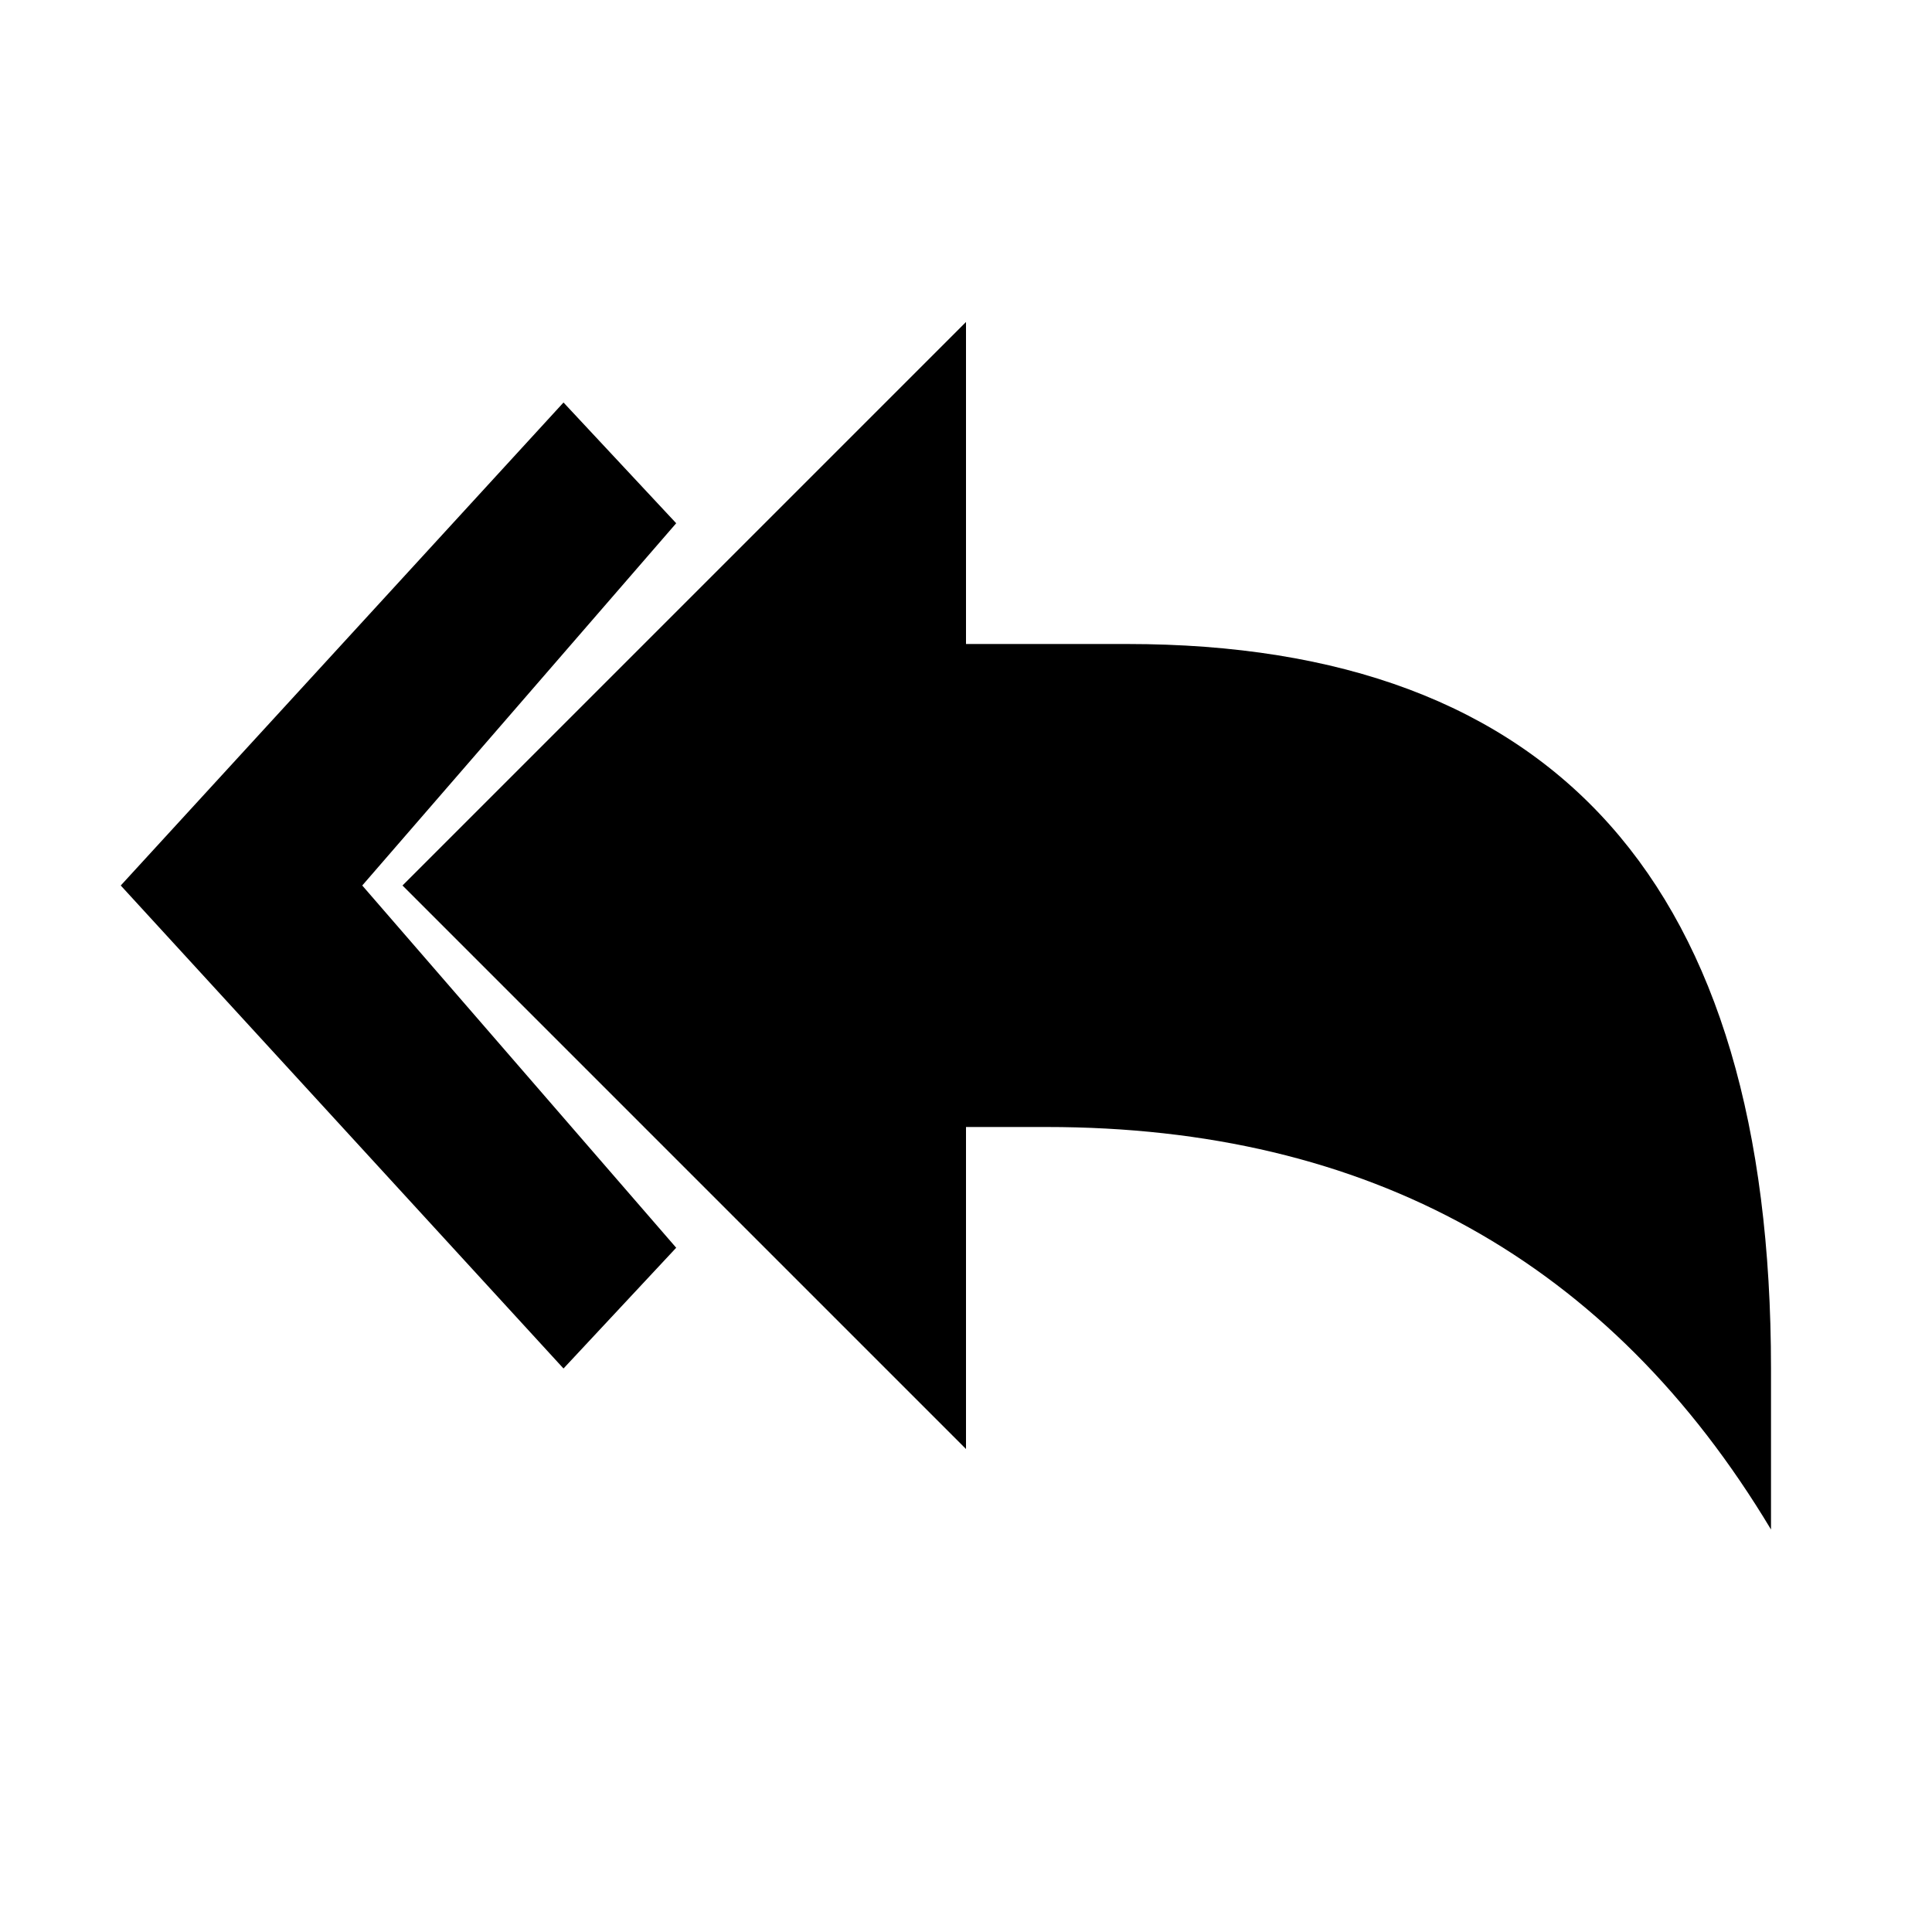
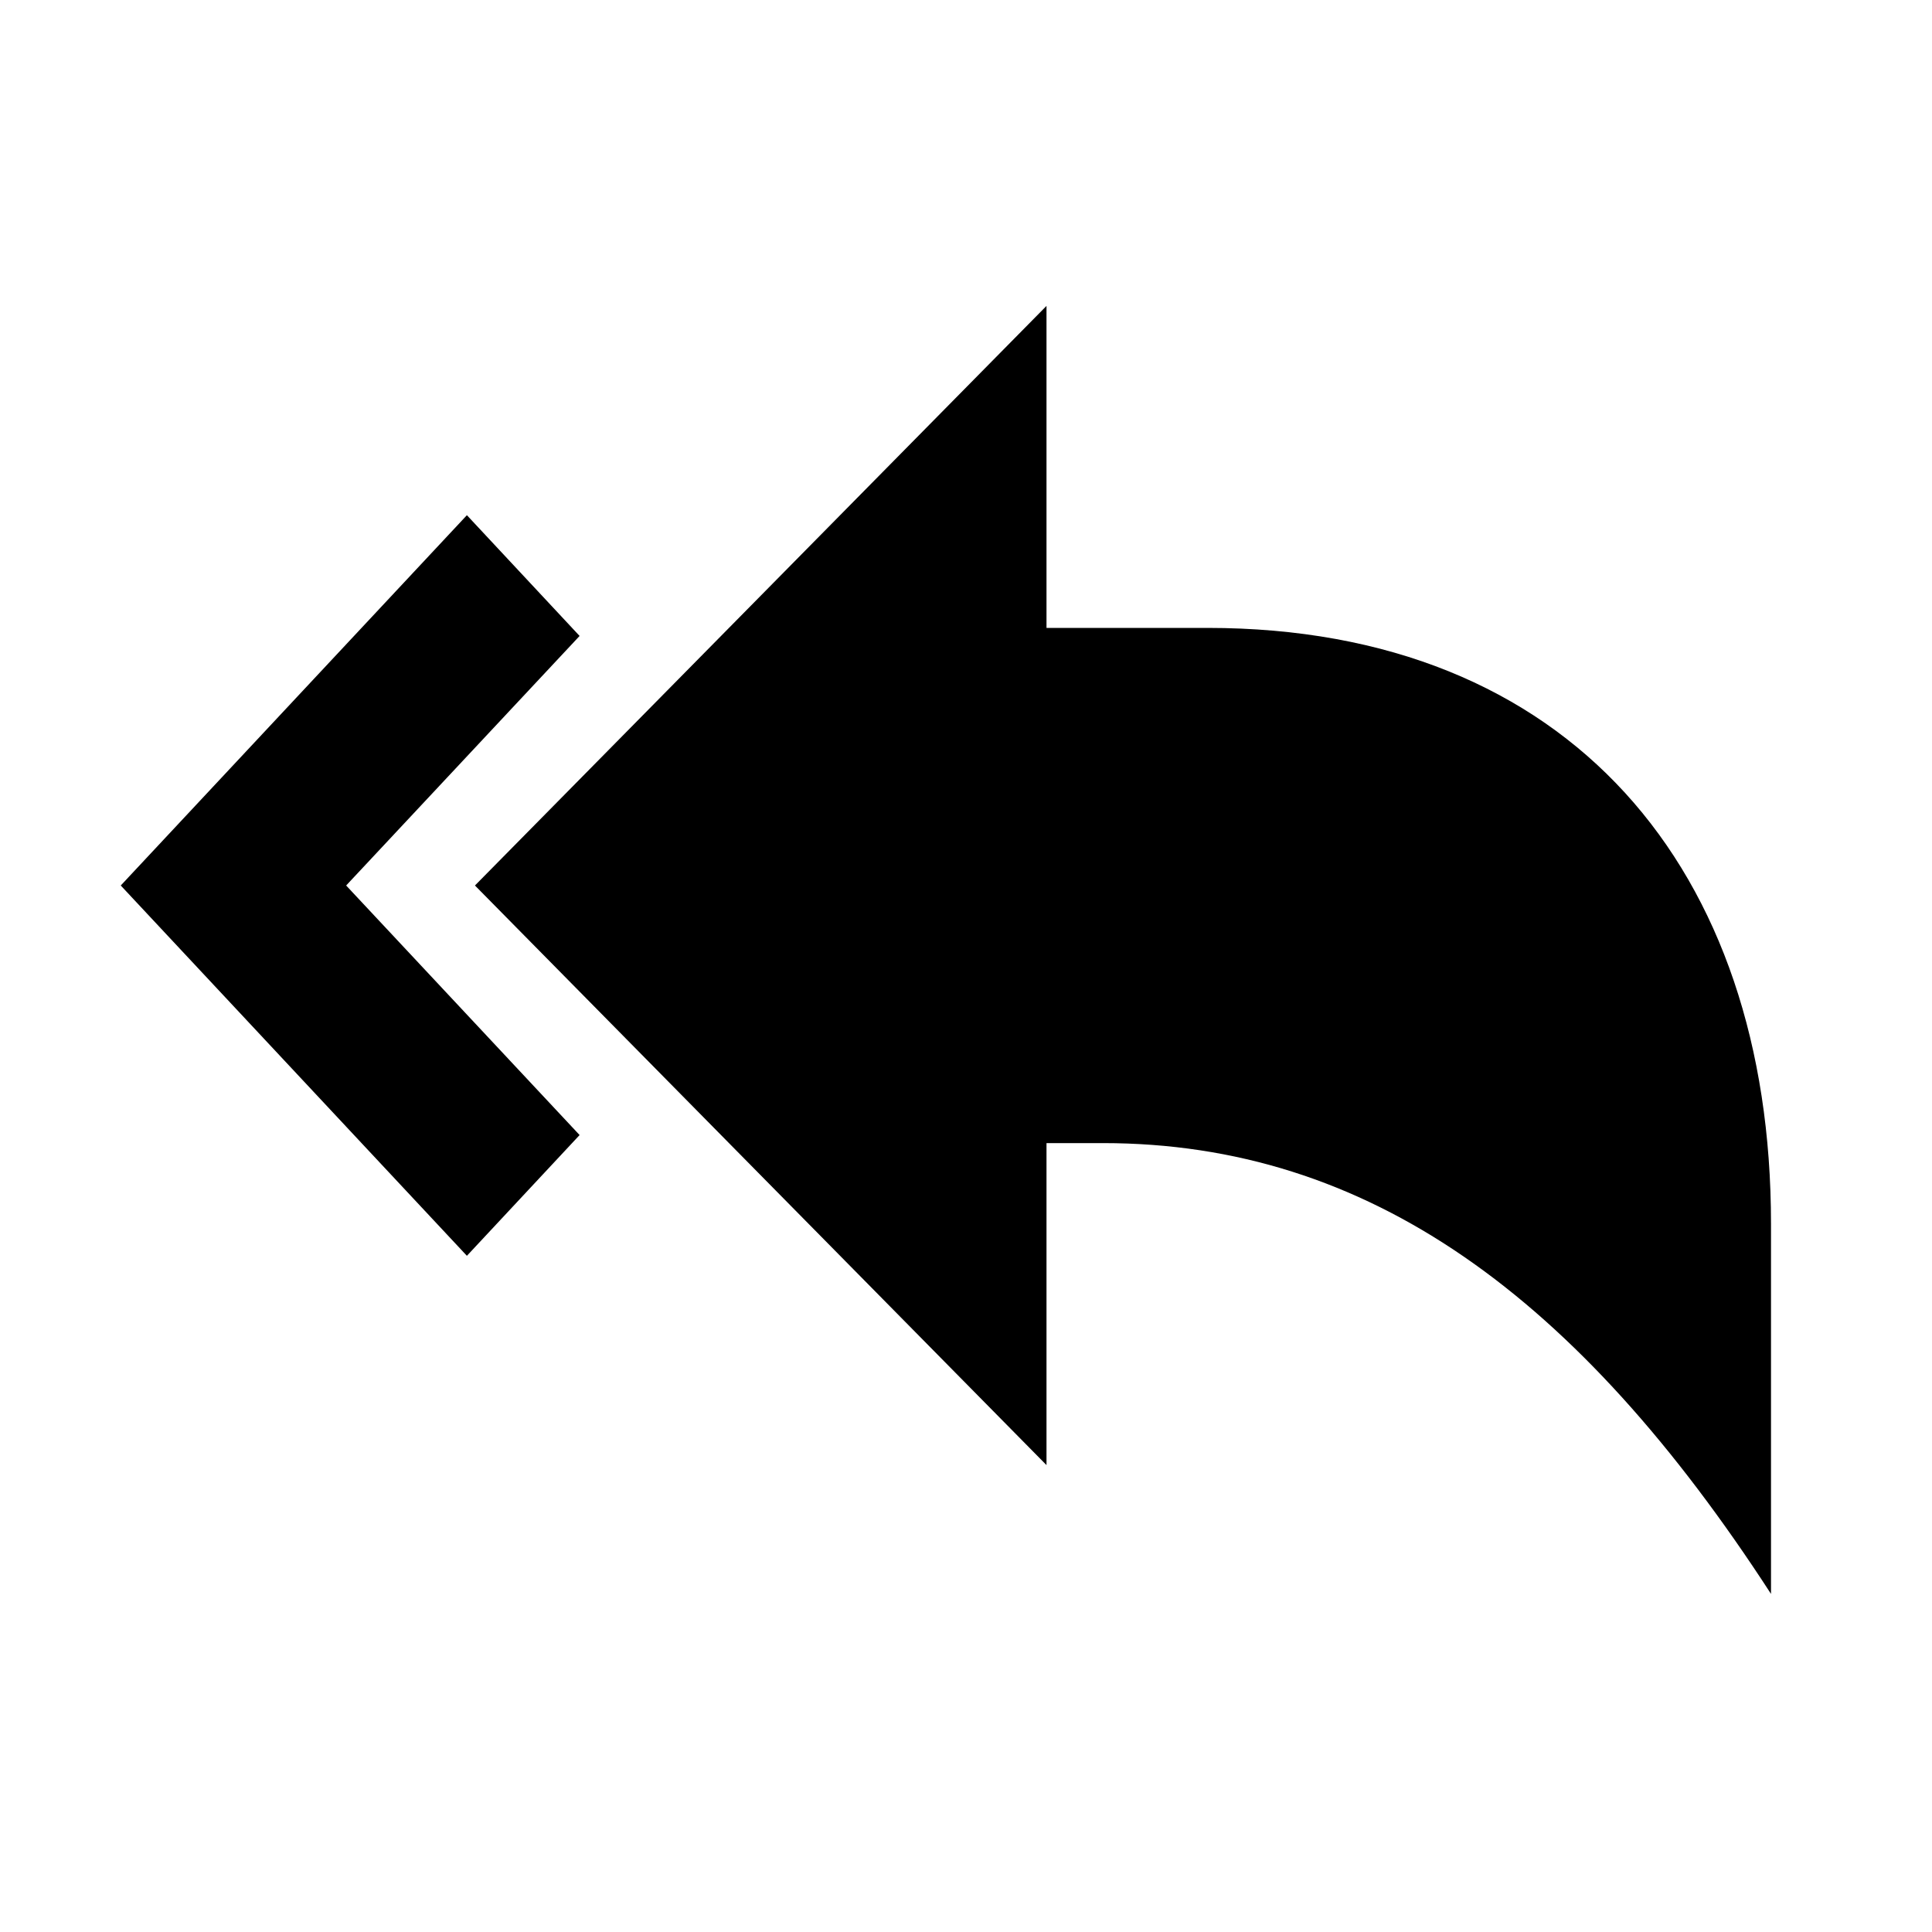
<svg xmlns="http://www.w3.org/2000/svg" viewBox="0 0 24 24" fill="currentColor">
-   <path fill-rule="evenodd" clip-rule="evenodd" d="M7 5 1.5 11 7 17l1.4-1.5L4.5 11l3.9-4.5ZM12 4v4h2q8 0 8 9v2q-3-5-9-5h-1v4l-7-7Z" />
+   <path fill-rule="evenodd" clip-rule="evenodd" d="M5.8 6.4 1.5 11l4.3 4.6 1.4-1.5L4.3 11l2.9-3.1ZM13 3.8v4h2c4.5 0 7 3 7 7.4v4.6c-2.4-3.7-5-5.6-8.3-5.6H13v4l-7.1-7.2Z" />
</svg>
